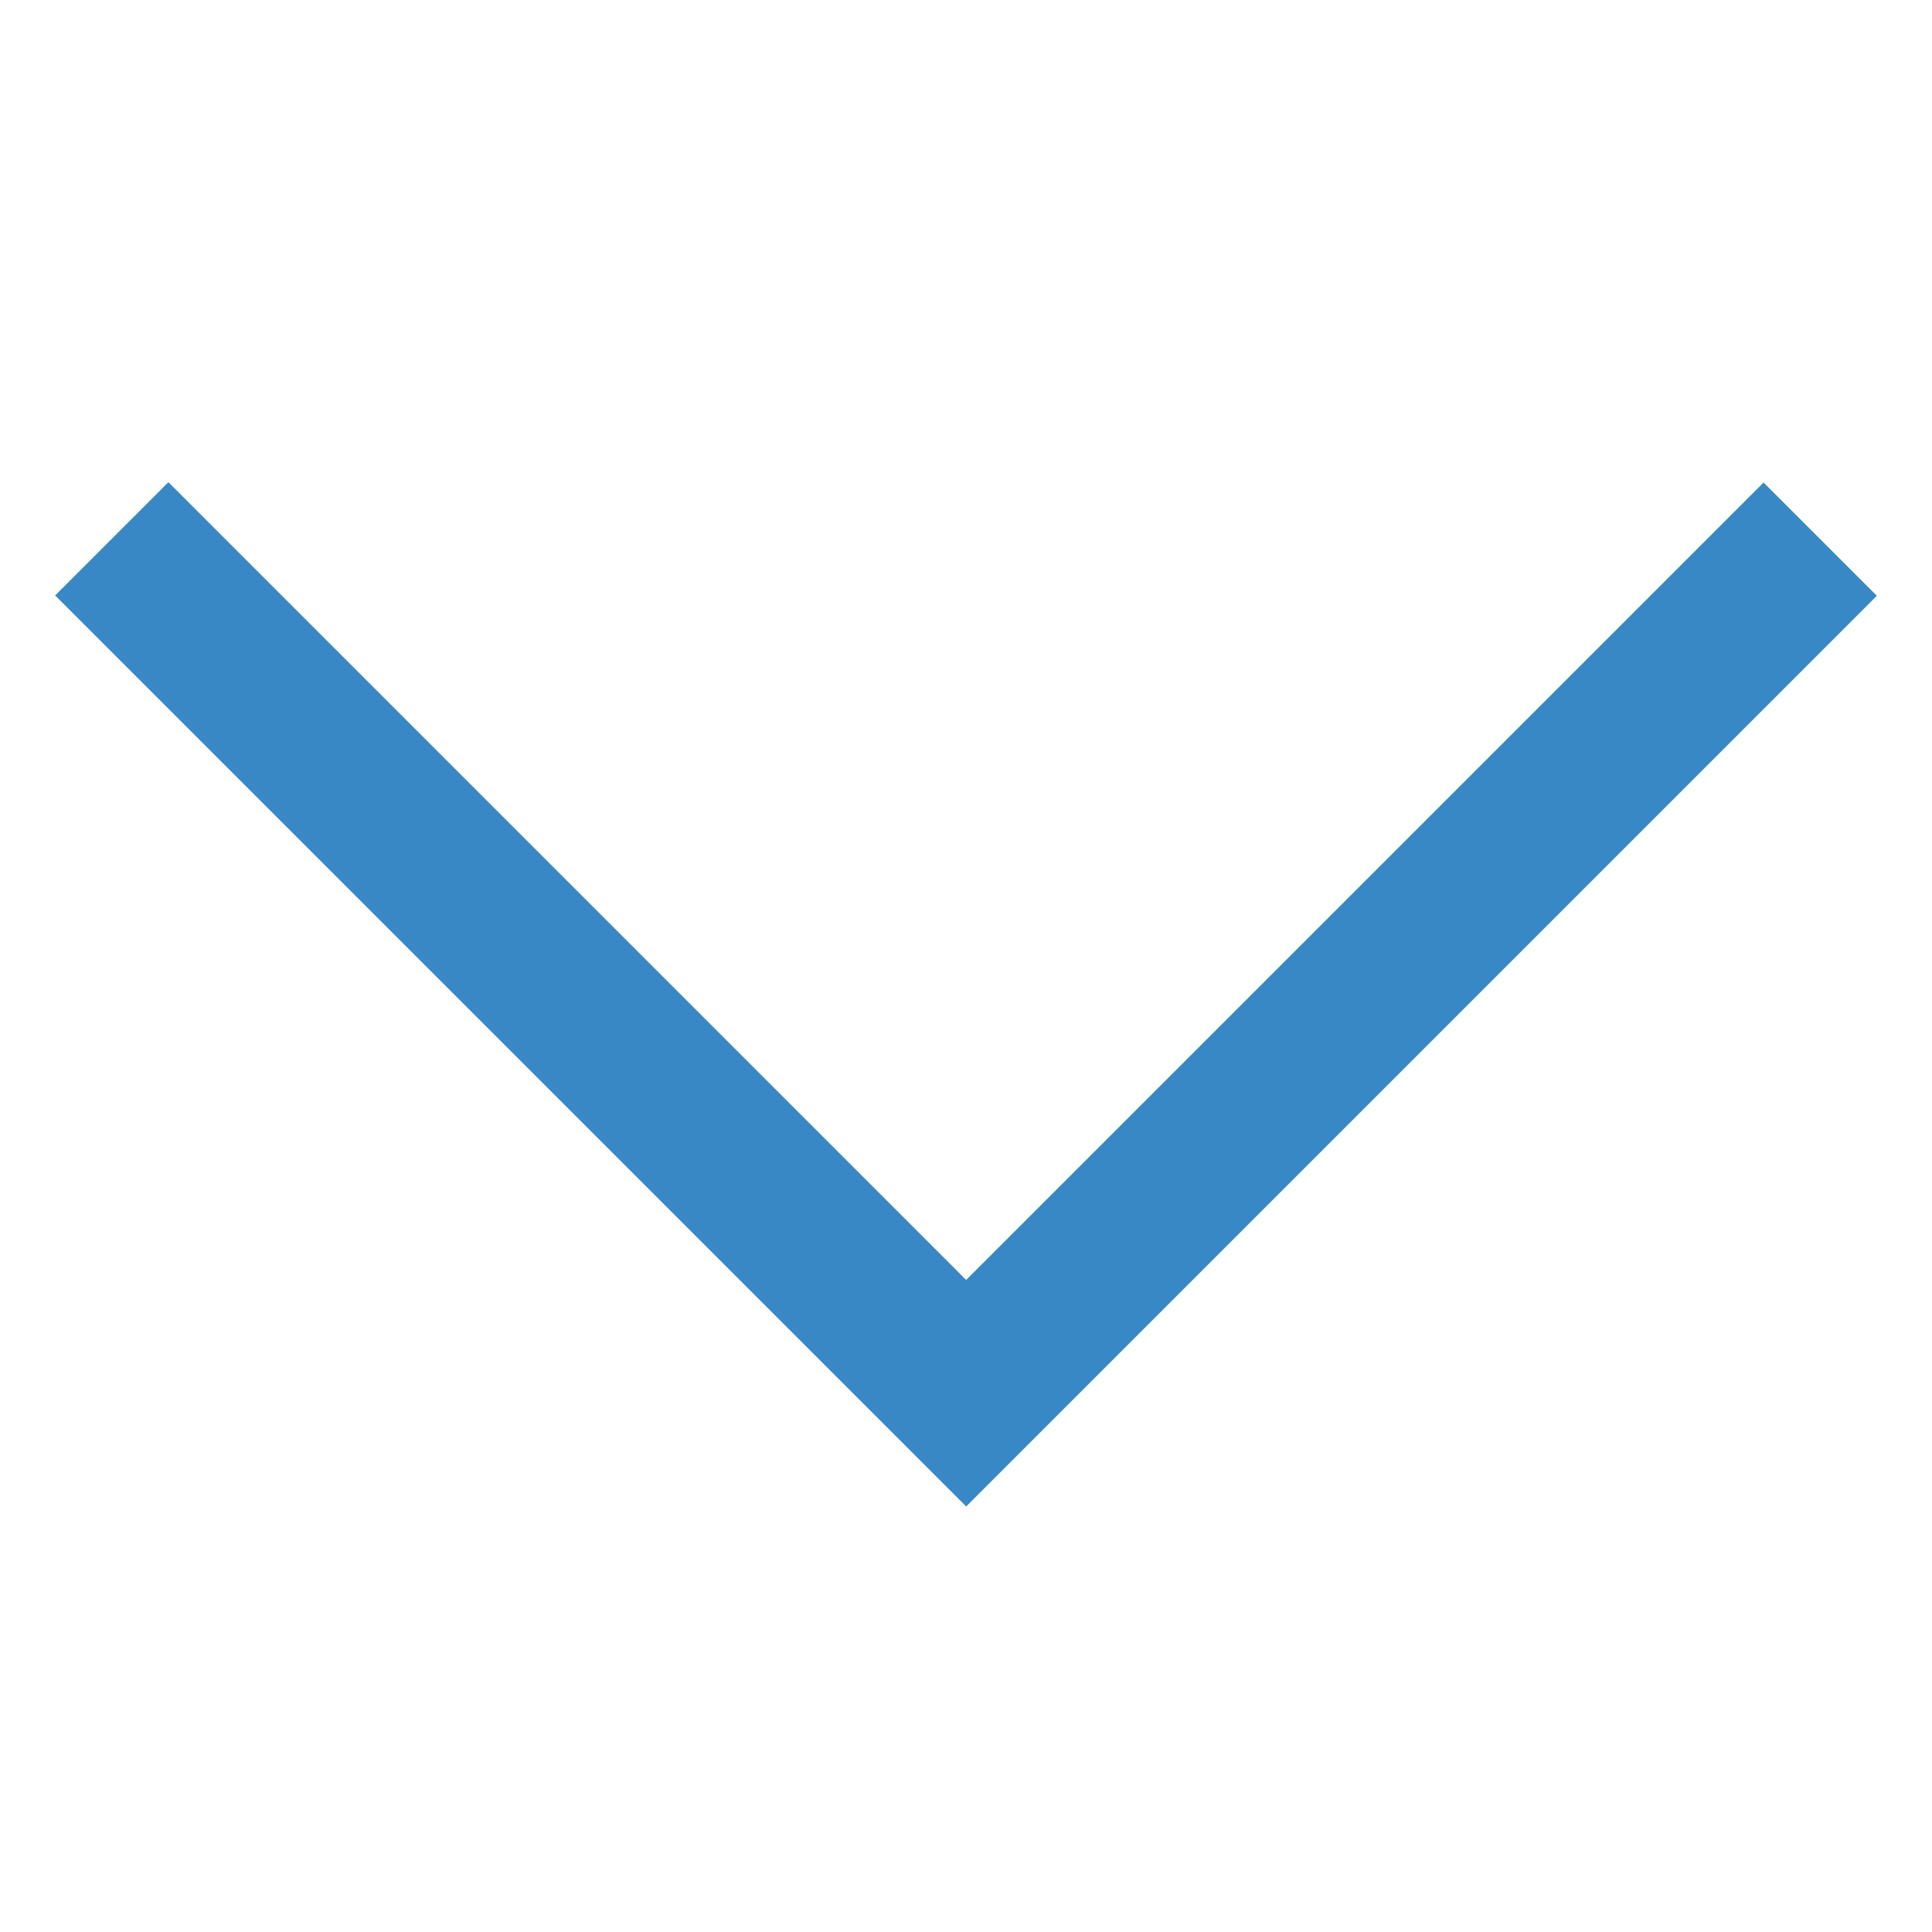
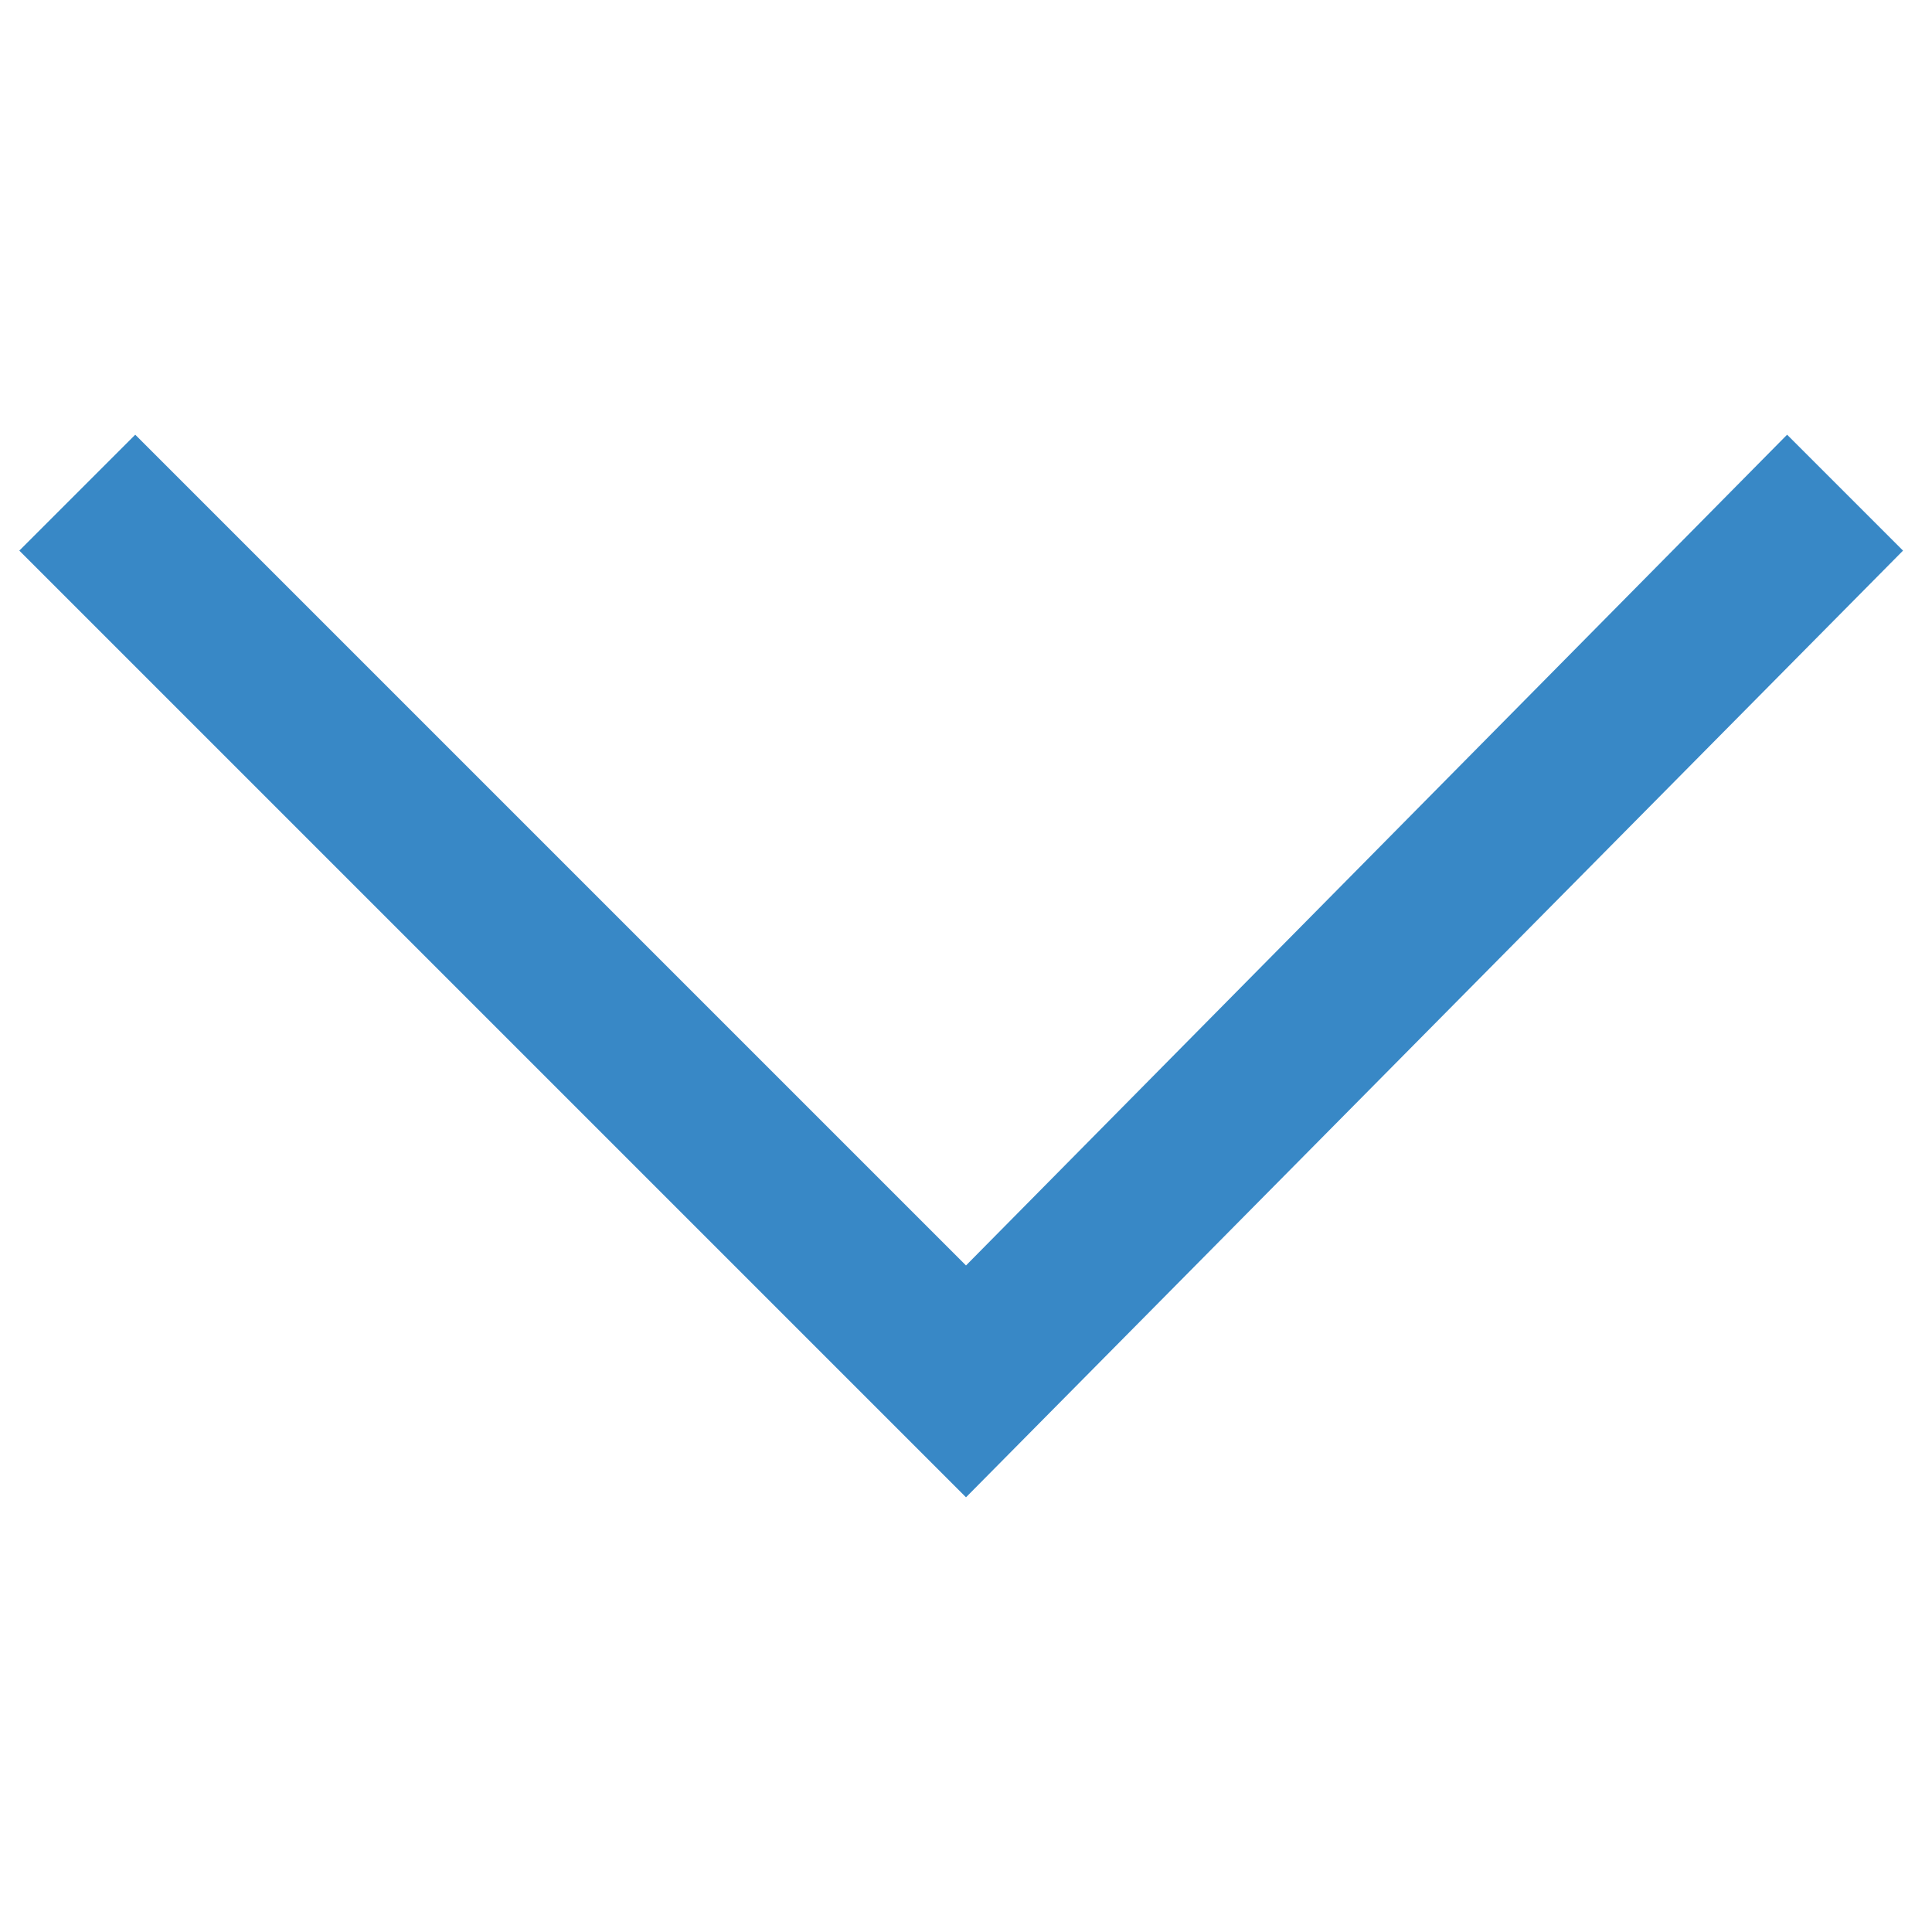
- <svg xmlns="http://www.w3.org/2000/svg" version="1.1" id="Laag_1" x="0px" y="0px" viewBox="0 0 566.9 566.9" style="enable-background:new 0 0 566.9 566.9;" xml:space="preserve">
+ <svg xmlns="http://www.w3.org/2000/svg" version="1.1" id="Laag_1" x="0px" y="0px" viewBox="136.5 586.1 20 20" style="enable-background:new 136.5 586.1 20 20;" xml:space="preserve">
  <style type="text/css">
- 	.st0{fill:none;stroke:#3888C6;stroke-width:47;stroke-miterlimit:10;}
+ 	.st0{fill:#3888C6;}
</style>
-   <polyline id="XMLID_1_" class="st0" points="32.8,158.1 283.5,408.8 534.1,158.2 " />
+   <g id="XMLID_1_">
+     <polygon class="st0" points="146.5,601.6 136.7,591.8 137.9,590.6 146.5,599.2 155,590.6 156.2,591.8  " />
+   </g>
</svg>
